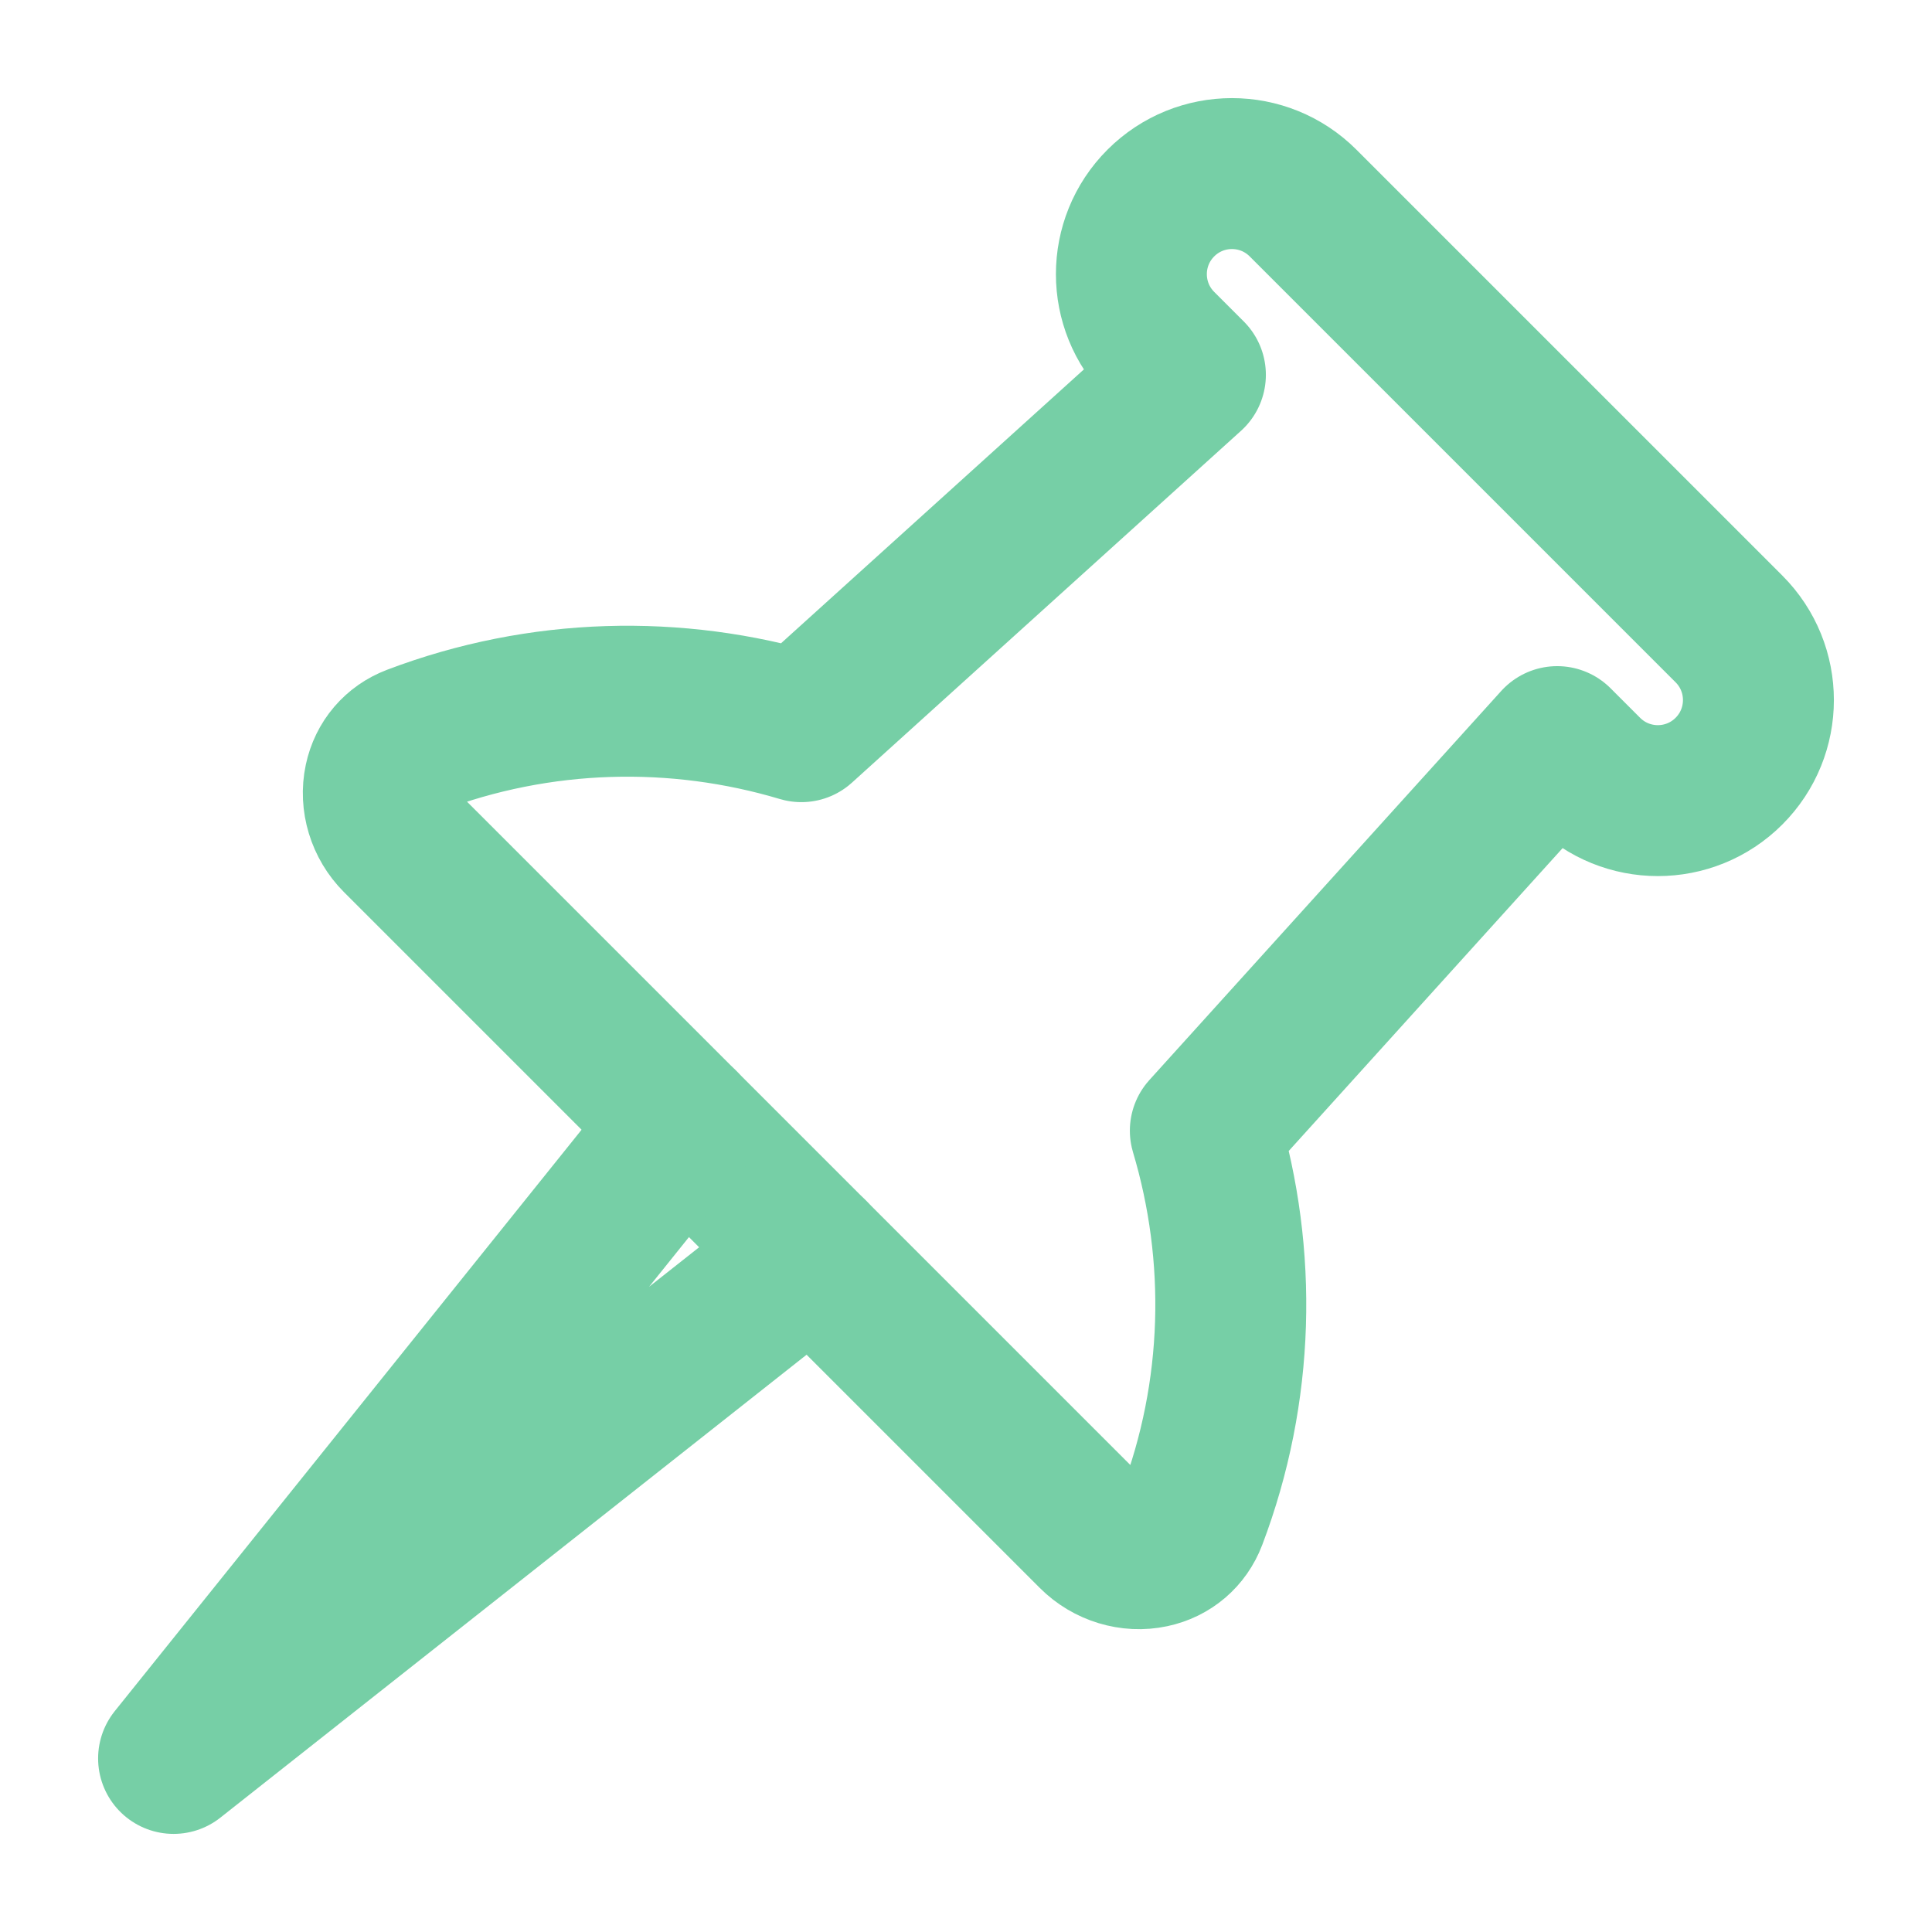
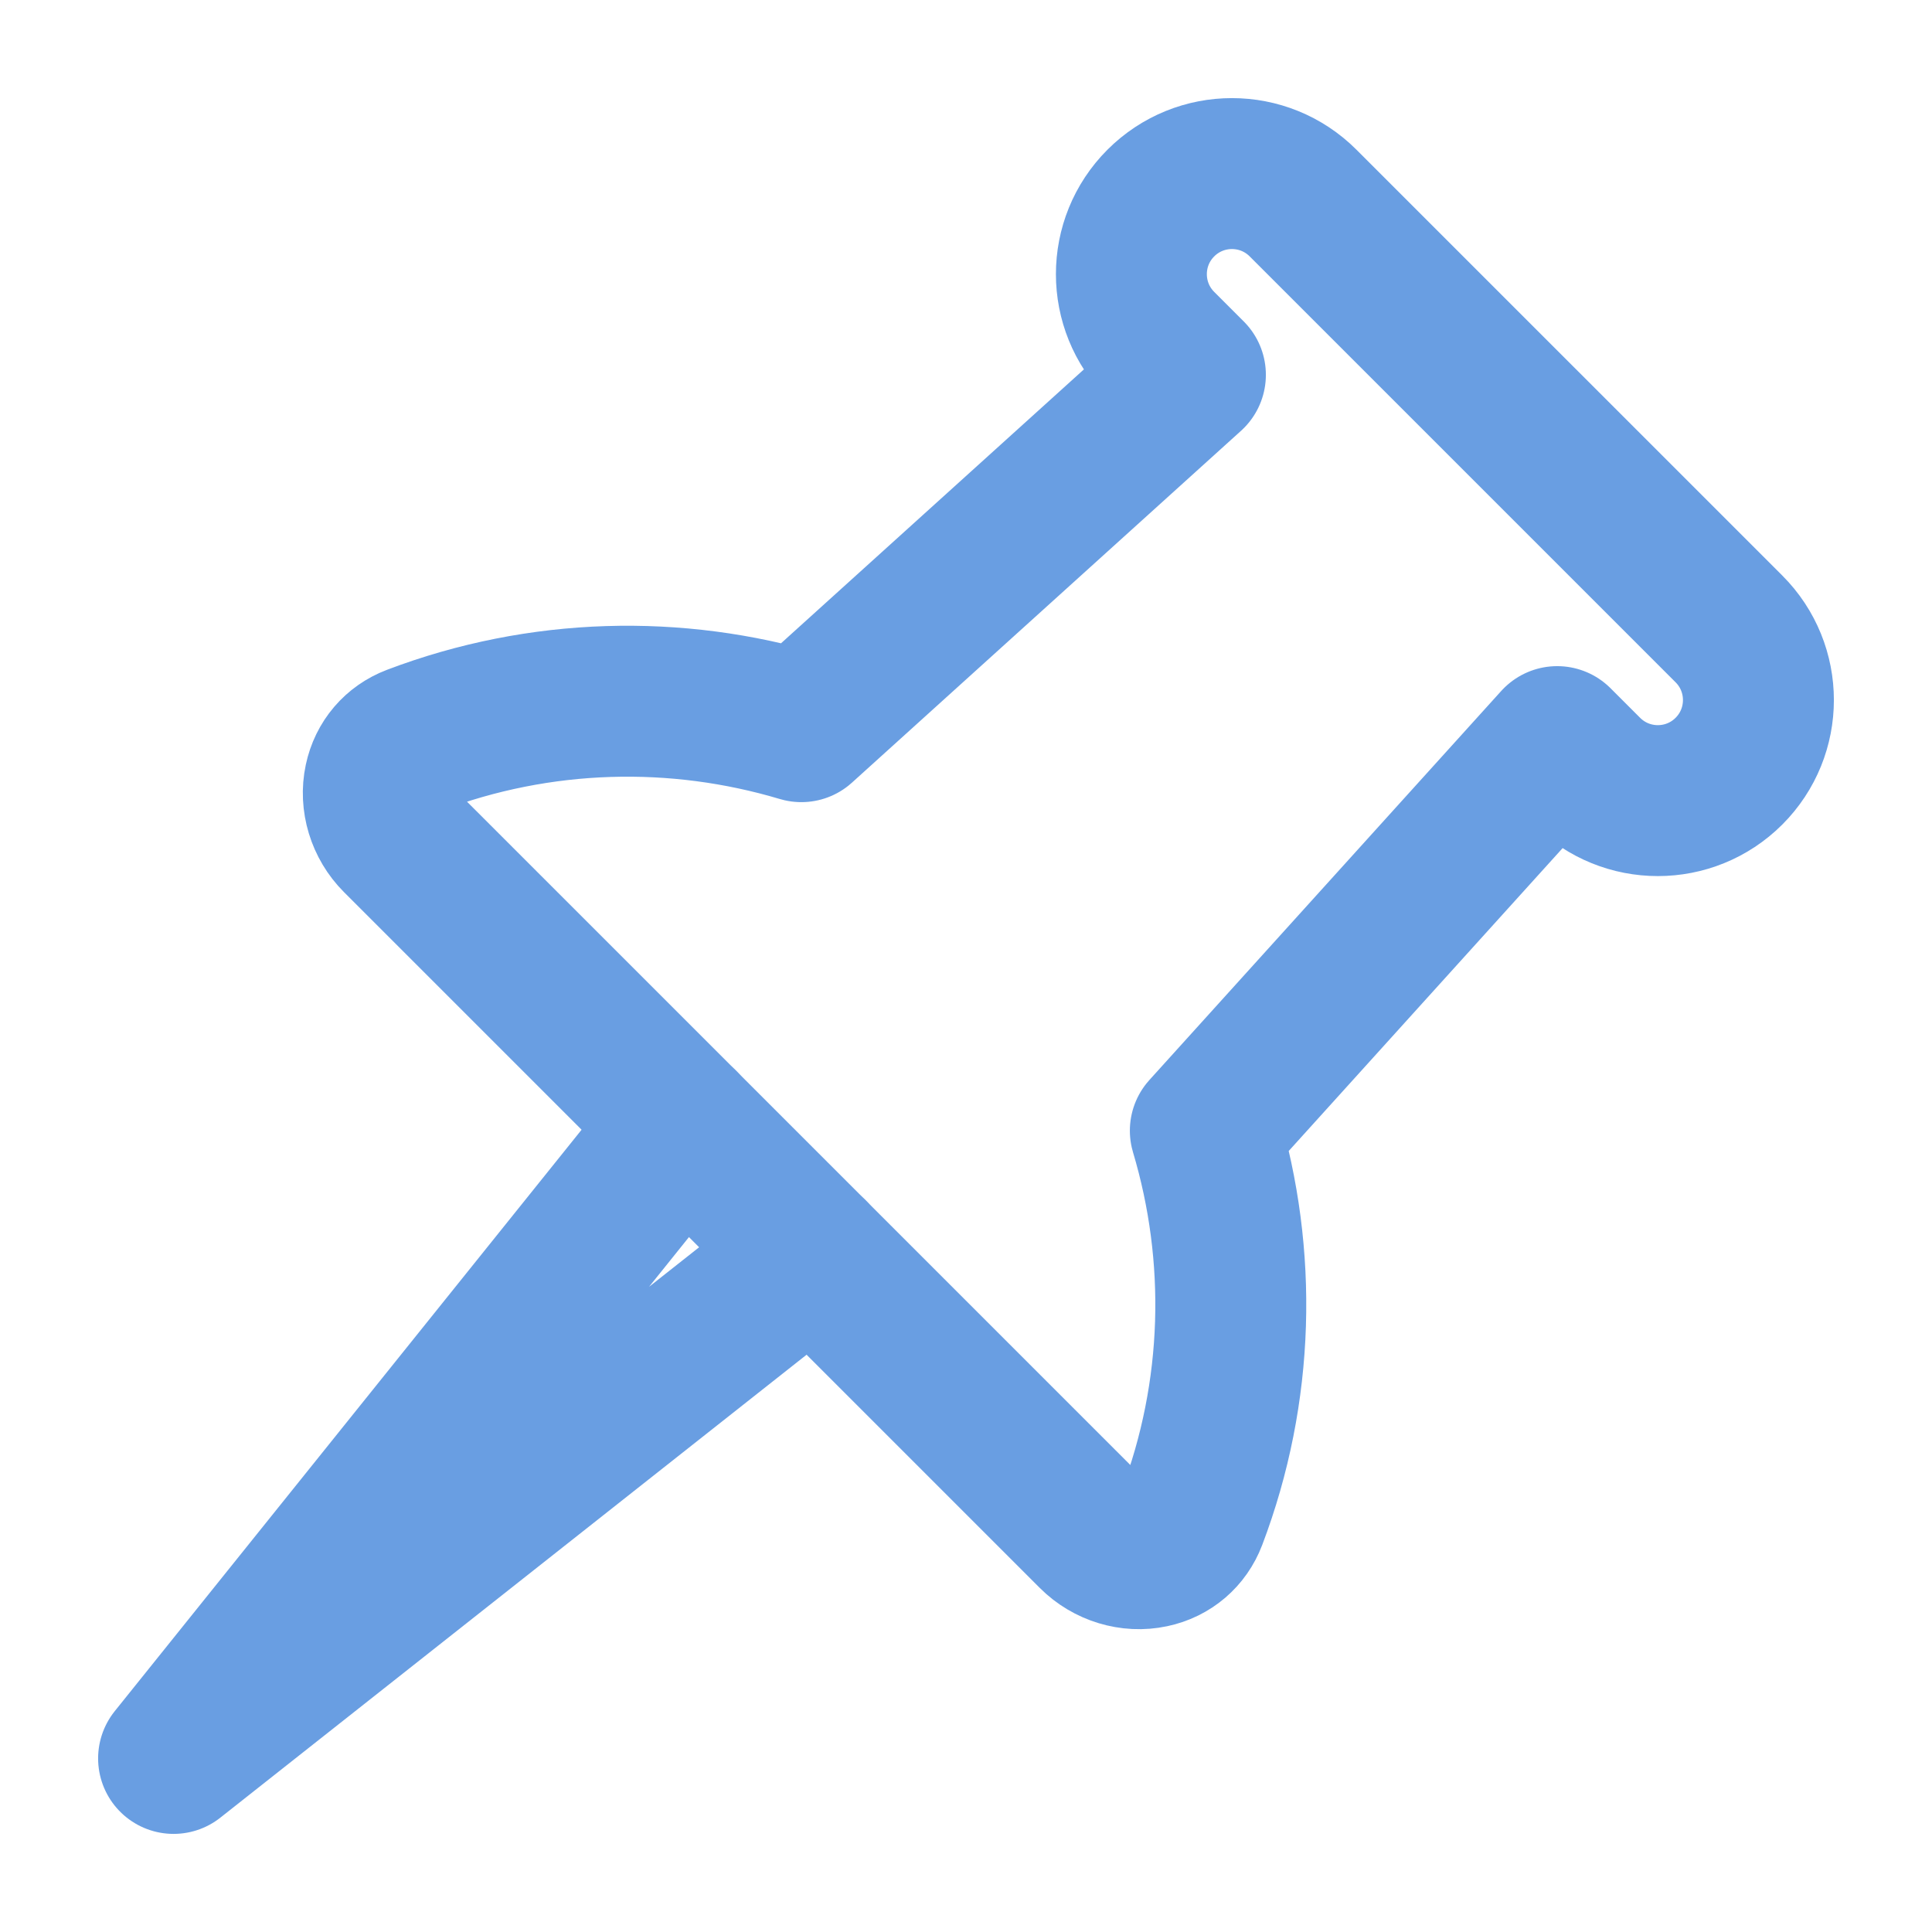
<svg xmlns="http://www.w3.org/2000/svg" width="16px" height="16px" viewbox="0 0 16 16">
  <g transform="scale(0.03125)">
-     <path id="svg_2" fill="none" stroke="#76cfa6" stroke-width="40" stroke-linecap="round" stroke-linejoin="round" d="m315.802,402.338c12.73,-33.537 13.503,-69.629 3.623,-102.697l93.245,-103.107l7.831,7.831c10.411,10.409 27.283,10.409 37.691,0c10.41,-10.408 10.41,-27.281 0.001,-37.69l-112.869,-112.867c-10.407,-10.409 -27.279,-10.41 -37.689,-0.001c-10.408,10.41 -10.409,27.283 0.001,37.693l7.833,7.833l-103.107,93.243c-33.069,-9.878 -69.163,-9.107 -102.697,3.626c-4.7,1.785 -8.001,5.646 -9.059,10.604c-1.175,5.473 0.627,11.402 4.697,15.472l184.42,184.421c4.069,4.07 10,5.871 15.472,4.695c4.959,-1.055 8.82,-4.357 10.607,-9.056z" />
-     <polyline id="svg_3" fill="none" stroke="#76cfa6" stroke-width="40" stroke-linecap="round" stroke-linejoin="round" points="    180.951,297.927 46,466 215.319,332.295   " />
+     <path id="svg_2" fill="none" stroke="#699ee2" stroke-width="40" stroke-linecap="round" stroke-linejoin="round" d="m315.802,402.338c12.73,-33.537 13.503,-69.629 3.623,-102.697l93.245,-103.107l7.831,7.831c10.411,10.409 27.283,10.409 37.691,0c10.41,-10.408 10.41,-27.281 0.001,-37.69l-112.869,-112.867c-10.407,-10.409 -27.279,-10.41 -37.689,-0.001c-10.408,10.41 -10.409,27.283 0.001,37.693l7.833,7.833l-103.107,93.243c-33.069,-9.878 -69.163,-9.107 -102.697,3.626c-4.7,1.785 -8.001,5.646 -9.059,10.604c-1.175,5.473 0.627,11.402 4.697,15.472l184.42,184.421c4.069,4.07 10,5.871 15.472,4.695c4.959,-1.055 8.82,-4.357 10.607,-9.056z" />
+     <polyline id="svg_3" fill="none" stroke="#699ee2" stroke-width="40" stroke-linecap="round" stroke-linejoin="round" points="    180.951,297.927 46,466 215.319,332.295   " />
  </g>
</svg>
